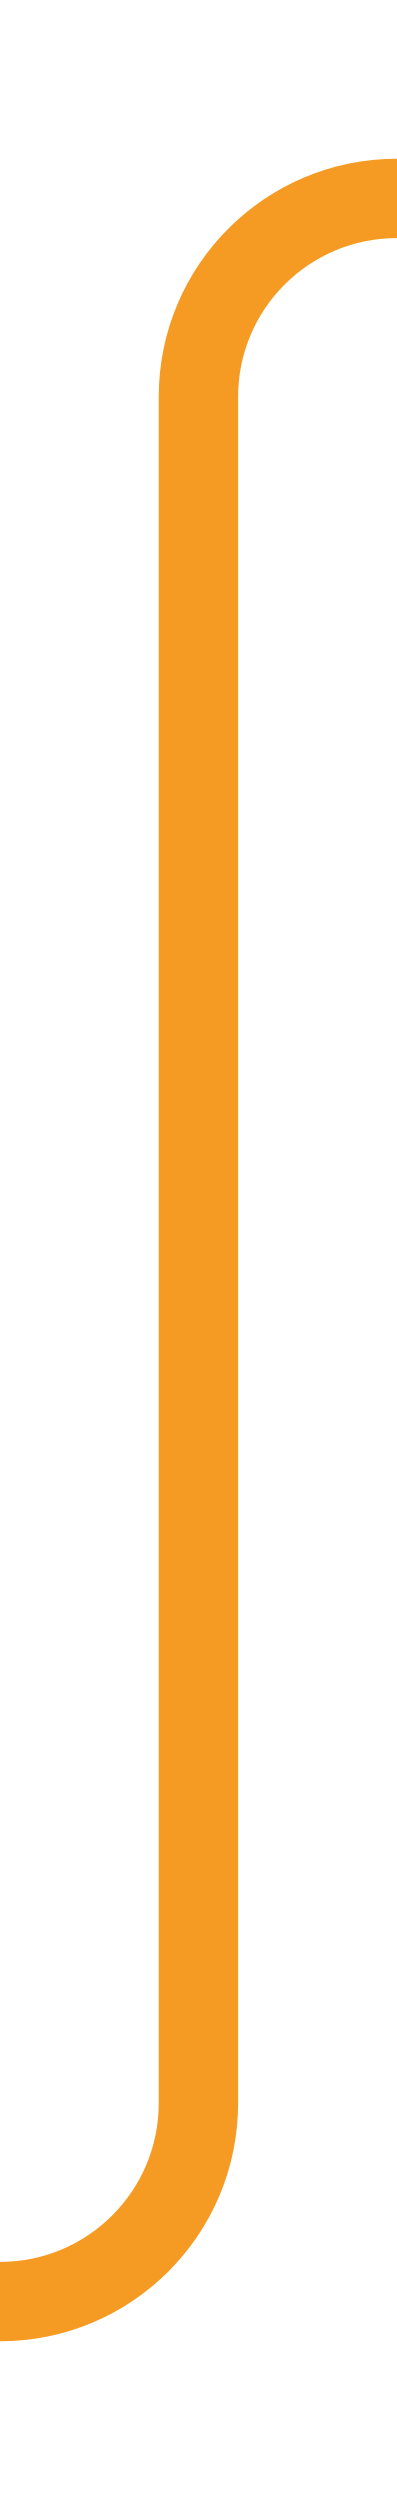
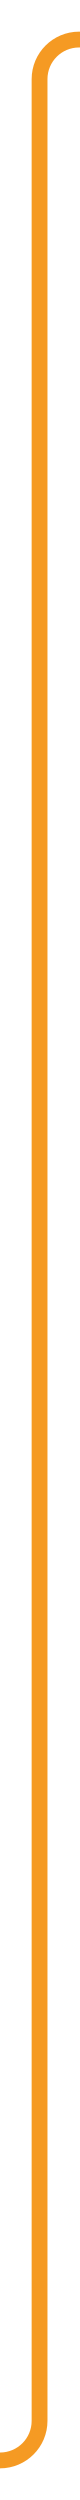
- <svg xmlns="http://www.w3.org/2000/svg" version="1.1" width="10px" height="63px" preserveAspectRatio="xMidYMin meet" viewBox="416 1132  8 63">
-   <path d="M 399 1190  L 415 1190  A 5 5 0 0 0 420 1185 L 420 1142  A 5 5 0 0 1 425 1137 L 452 1137  " stroke-width="2" stroke="#f59a23" fill="none" />
+ <svg xmlns="http://www.w3.org/2000/svg" version="1.1" width="10px" height="316px" preserveAspectRatio="xMidYMin meet" viewBox="206 1185  8 316">
+   <path d="M 184 1496  L 205 1496  A 5 5 0 0 0 210 1491 L 210 1195  A 5 5 0 0 1 215 1190 L 249 1190  " stroke-width="2" stroke="#f59a23" fill="none" />
</svg>
